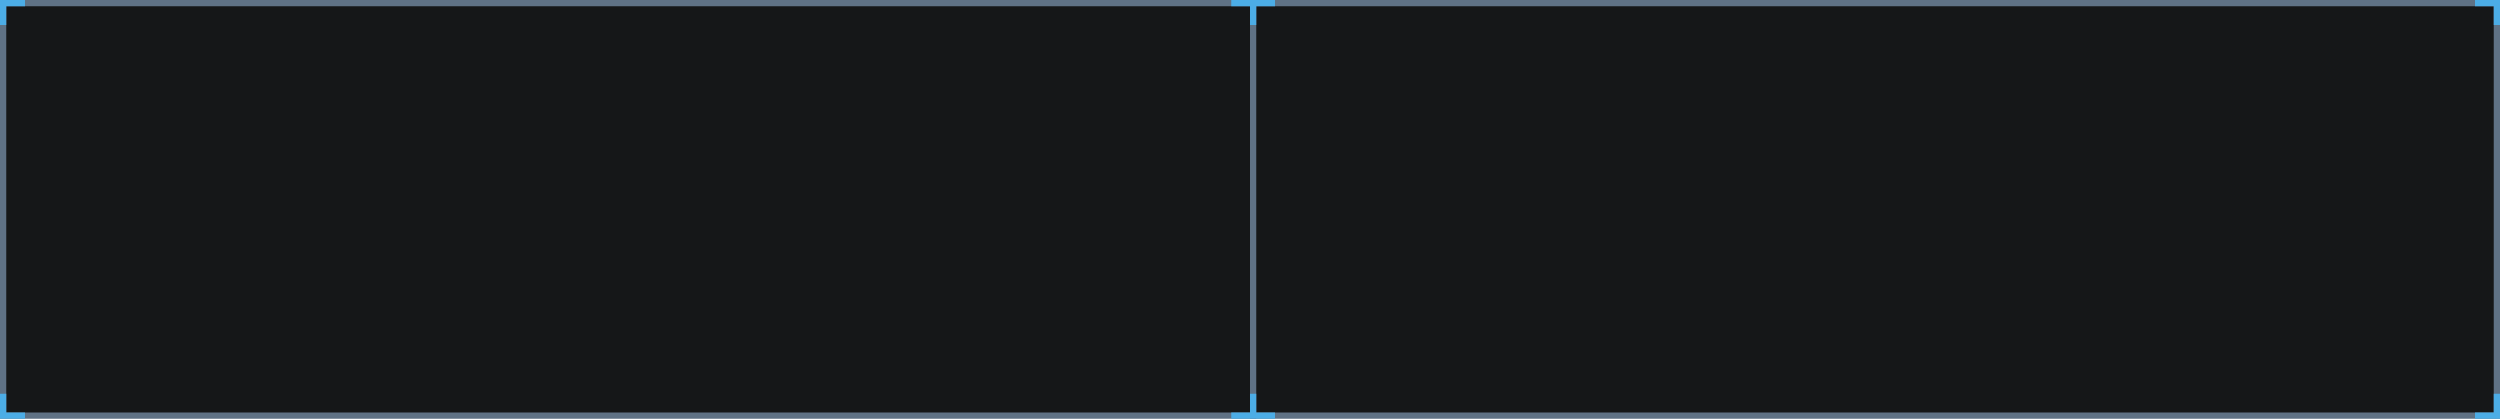
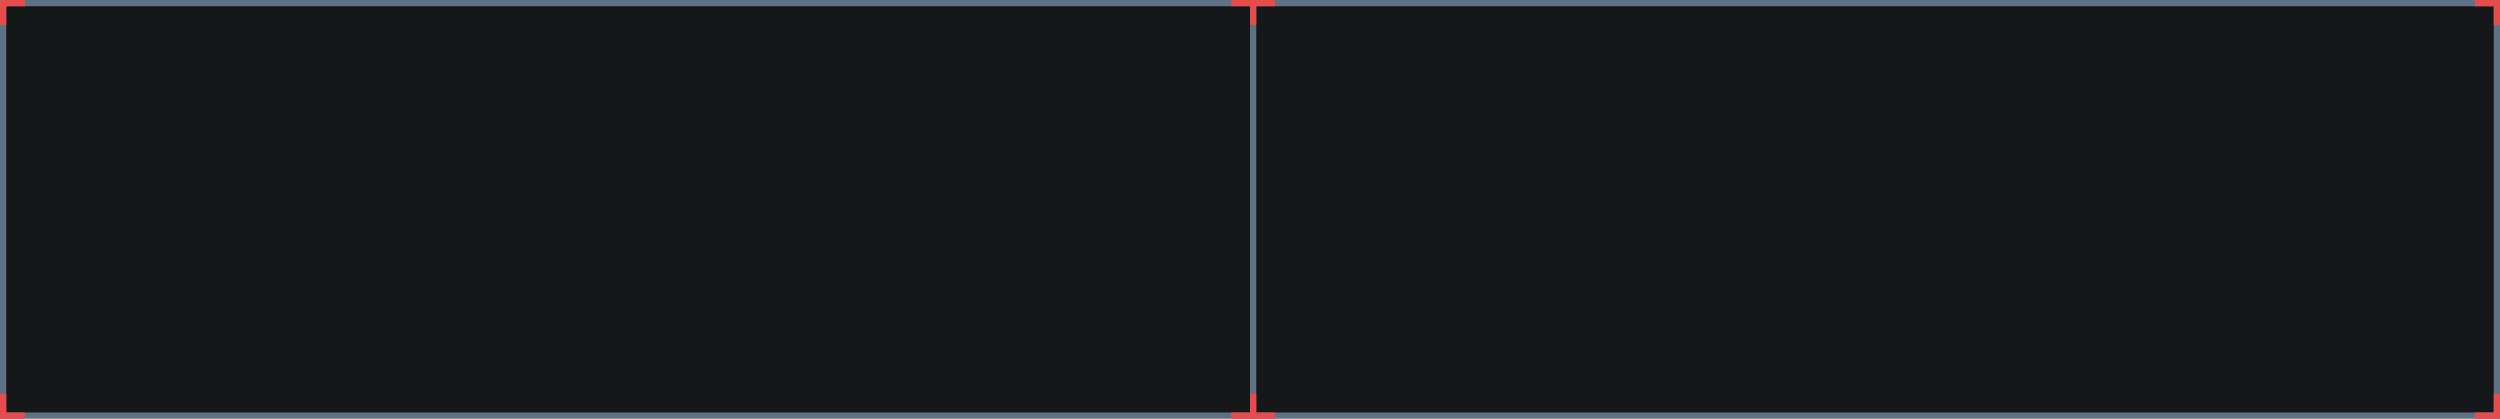
<svg xmlns="http://www.w3.org/2000/svg" width="400px" height="67px" viewBox="0 0 400 67" version="1.1">
  <g id="Page-1" stroke="none" stroke-width="1" fill="none" fill-rule="evenodd">
    <g id="price-info-bg--dark" transform="translate(-0, -0)">
      <polygon id="Path" stroke="#5F7285" fill="#151718" fill-rule="nonzero" points="399.5 60.383 399.5 66.5 0.5 66.5 0.5 0.5 399.5 0.5" />
      <rect id="Rectangle" fill="#5F7285" fill-rule="nonzero" transform="translate(200.5, 33.5) rotate(-90) translate(-200.5, -33.5) " x="167" y="33" width="67" height="1" />
-       <polygon id="Path" fill="#4CADE6" points="204 1 204 3.05980002e-07 201 1.74846002e-07 200 1.31134002e-07 197 2.22044605e-15 197 1 200 1 200 4 201 4 201 1" />
-       <polygon id="Path" fill="#4CADE6" points="204 66 204 67 201 67 200 67 197 67 197 66 200 66 200 63 201 63 201 66" />
-       <polygon id="Path" fill="#4CADE6" points="4 66 4 67 1 67 4.37113956e-08 67 -4.4408921e-15 66 1.07284396e-07 63 1 63 1 66" />
-       <polygon id="Path" fill="#4CADE6" points="4 1 4 3.05980002e-07 1 1.74846002e-07 4.37113956e-08 1.31134002e-07 -4.4408921e-15 1 1.07284396e-07 4 1 4 1 1" />
-       <polygon id="Path" fill="#4CADE6" points="396 1 396 3.05980002e-07 399 1.74846002e-07 400 1.31134002e-07 400 1 400 4 399 4 399 1" />
-       <polygon id="Path" fill="#4CADE6" points="396 66 396 67 399 67 400 67 400 66 400 63 399 63 399 66" />
+       <polygon id="Path" fill="#e64c4c" points="204 1 204 3.05980002e-07 201 1.74846002e-07 200 1.31134002e-07 197 2.22044605e-15 197 1 200 1 200 4 201 4 201 1" />
+       <polygon id="Path" fill="#e64c4c" points="204 66 204 67 201 67 200 67 197 67 197 66 200 66 200 63 201 63 201 66" />
+       <polygon id="Path" fill="#e64c4c" points="4 66 4 67 1 67 4.37113956e-08 67 -4.4408921e-15 66 1.07284396e-07 63 1 63 1 66" />
+       <polygon id="Path" fill="#e64c4c" points="4 1 4 3.05980002e-07 1 1.74846002e-07 4.37113956e-08 1.31134002e-07 -4.4408921e-15 1 1.07284396e-07 4 1 4 1 1" />
+       <polygon id="Path" fill="#e64c4c" points="396 1 396 3.05980002e-07 399 1.74846002e-07 400 1.31134002e-07 400 1 400 4 399 4 399 1" />
+       <polygon id="Path" fill="#e64c4c" points="396 66 396 67 399 67 400 67 400 66 400 63 399 63 399 66" />
    </g>
  </g>
</svg>
